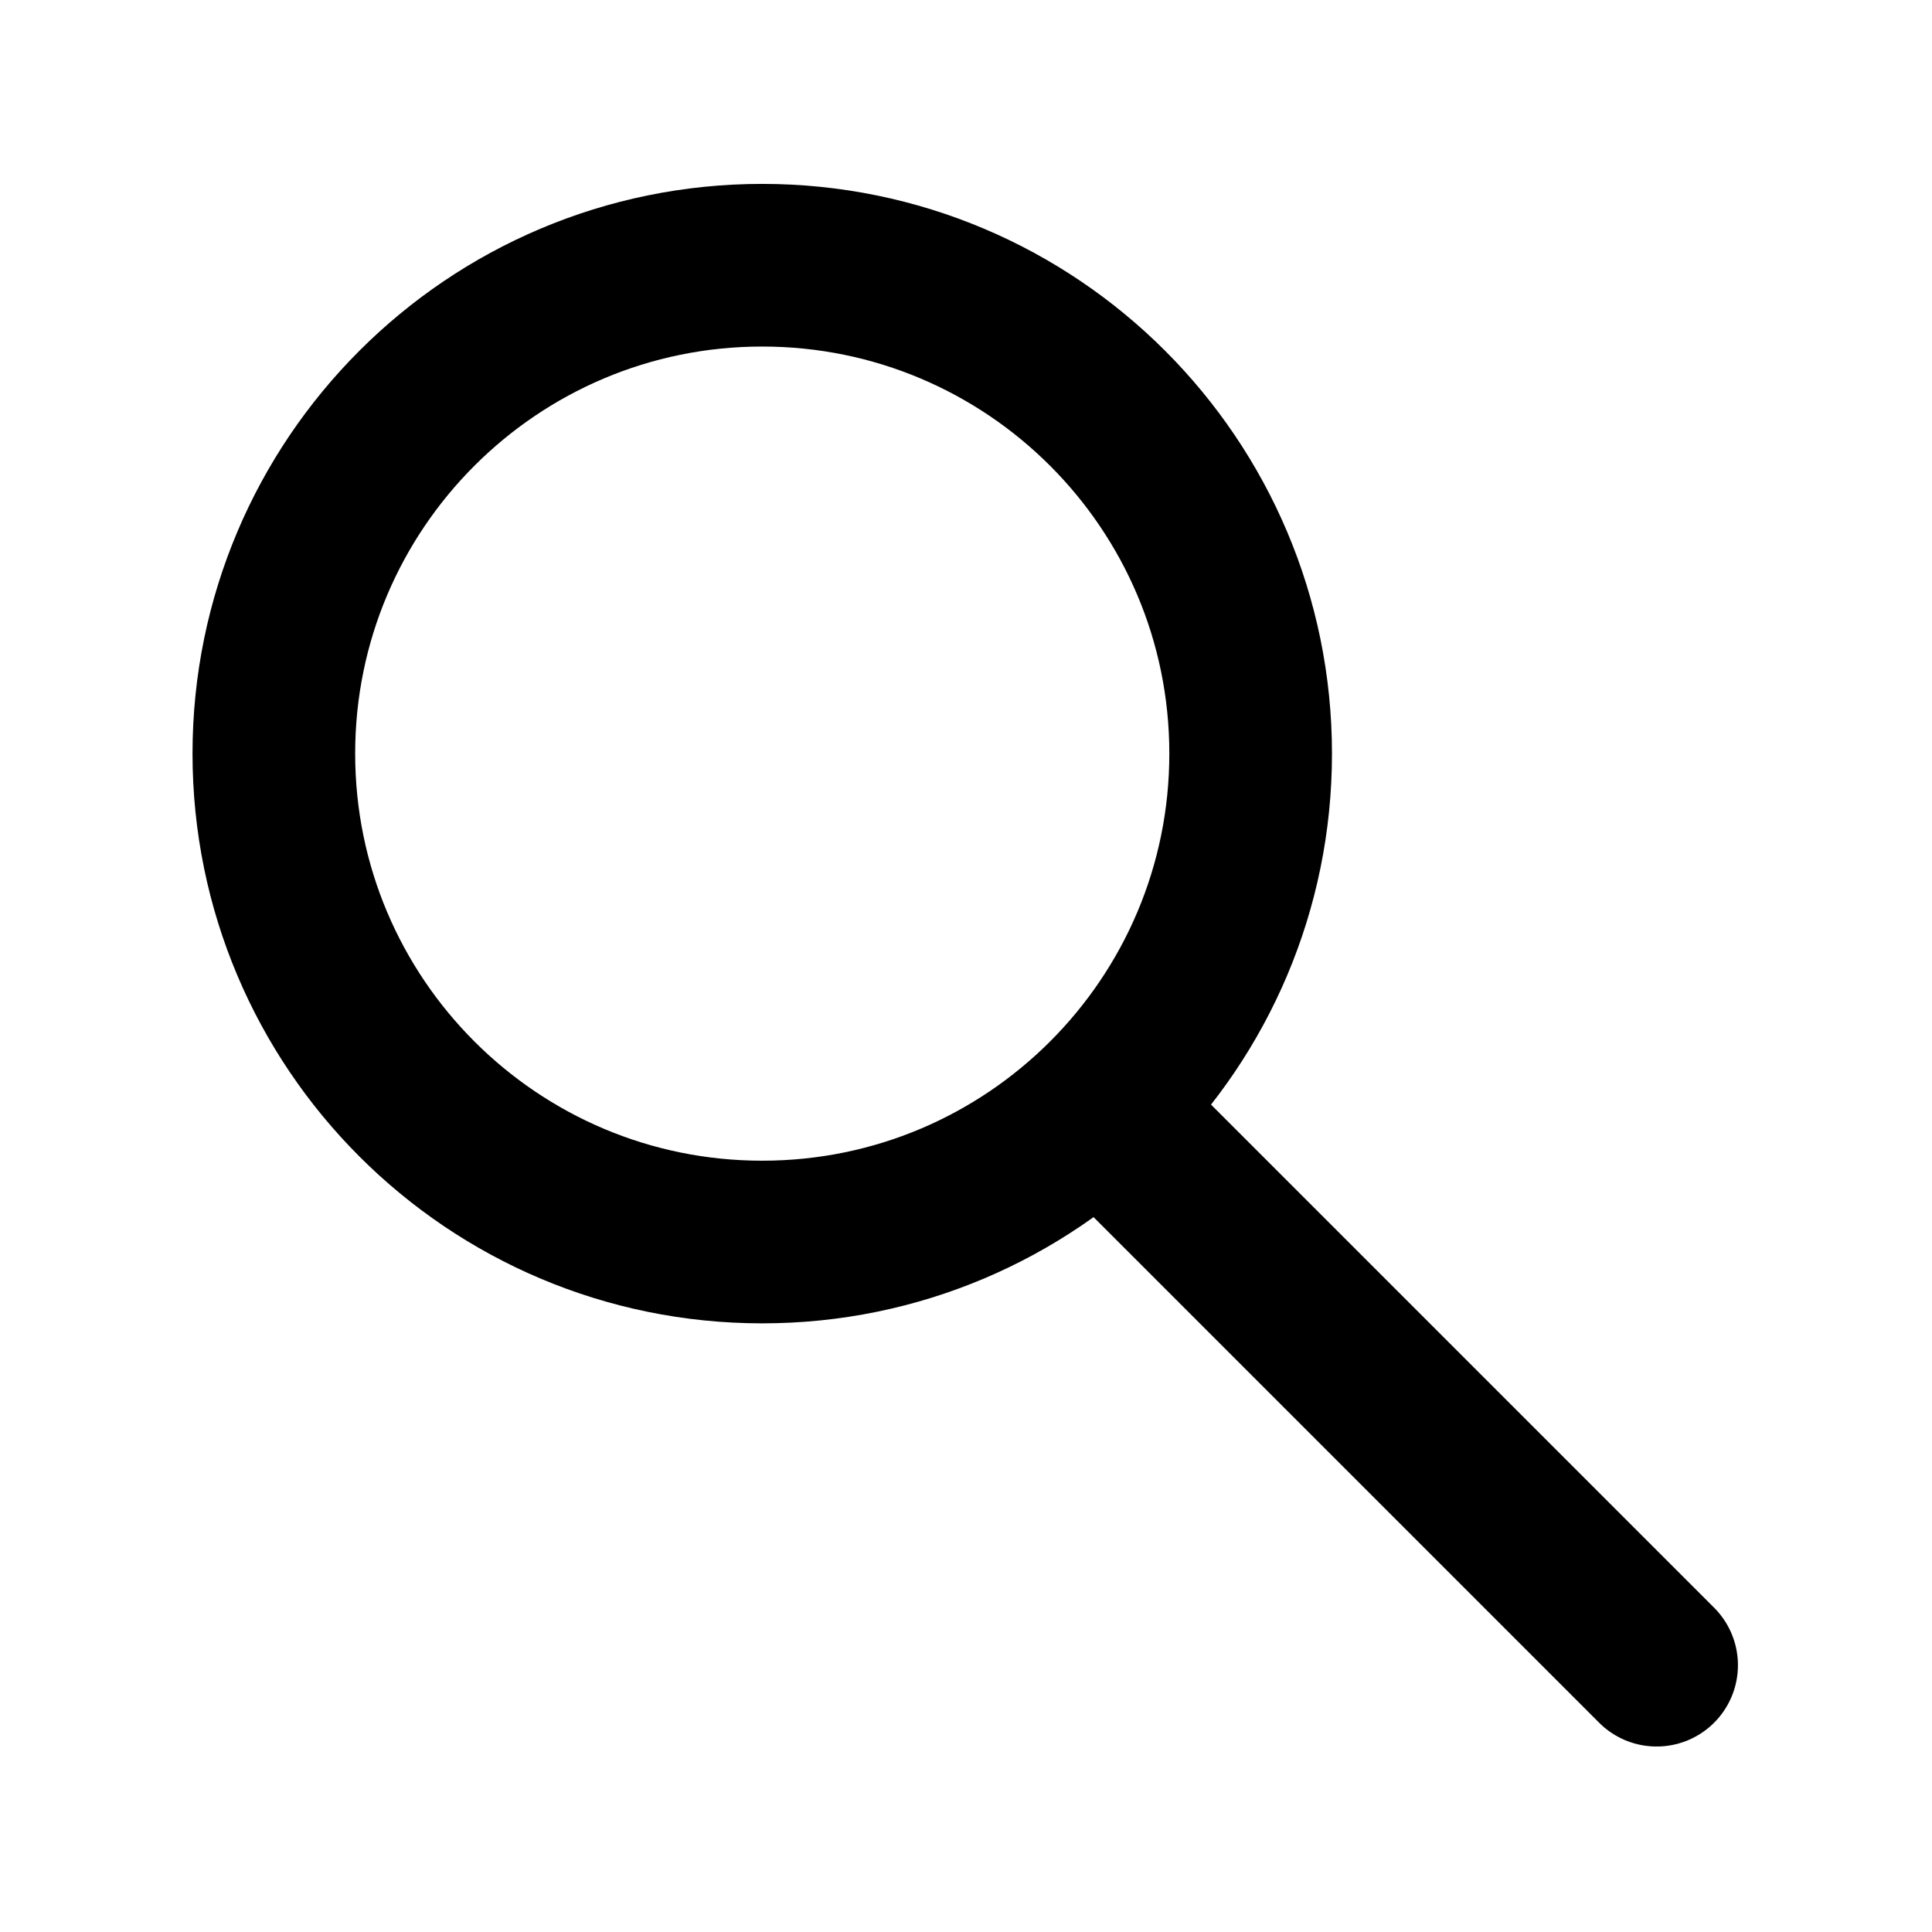
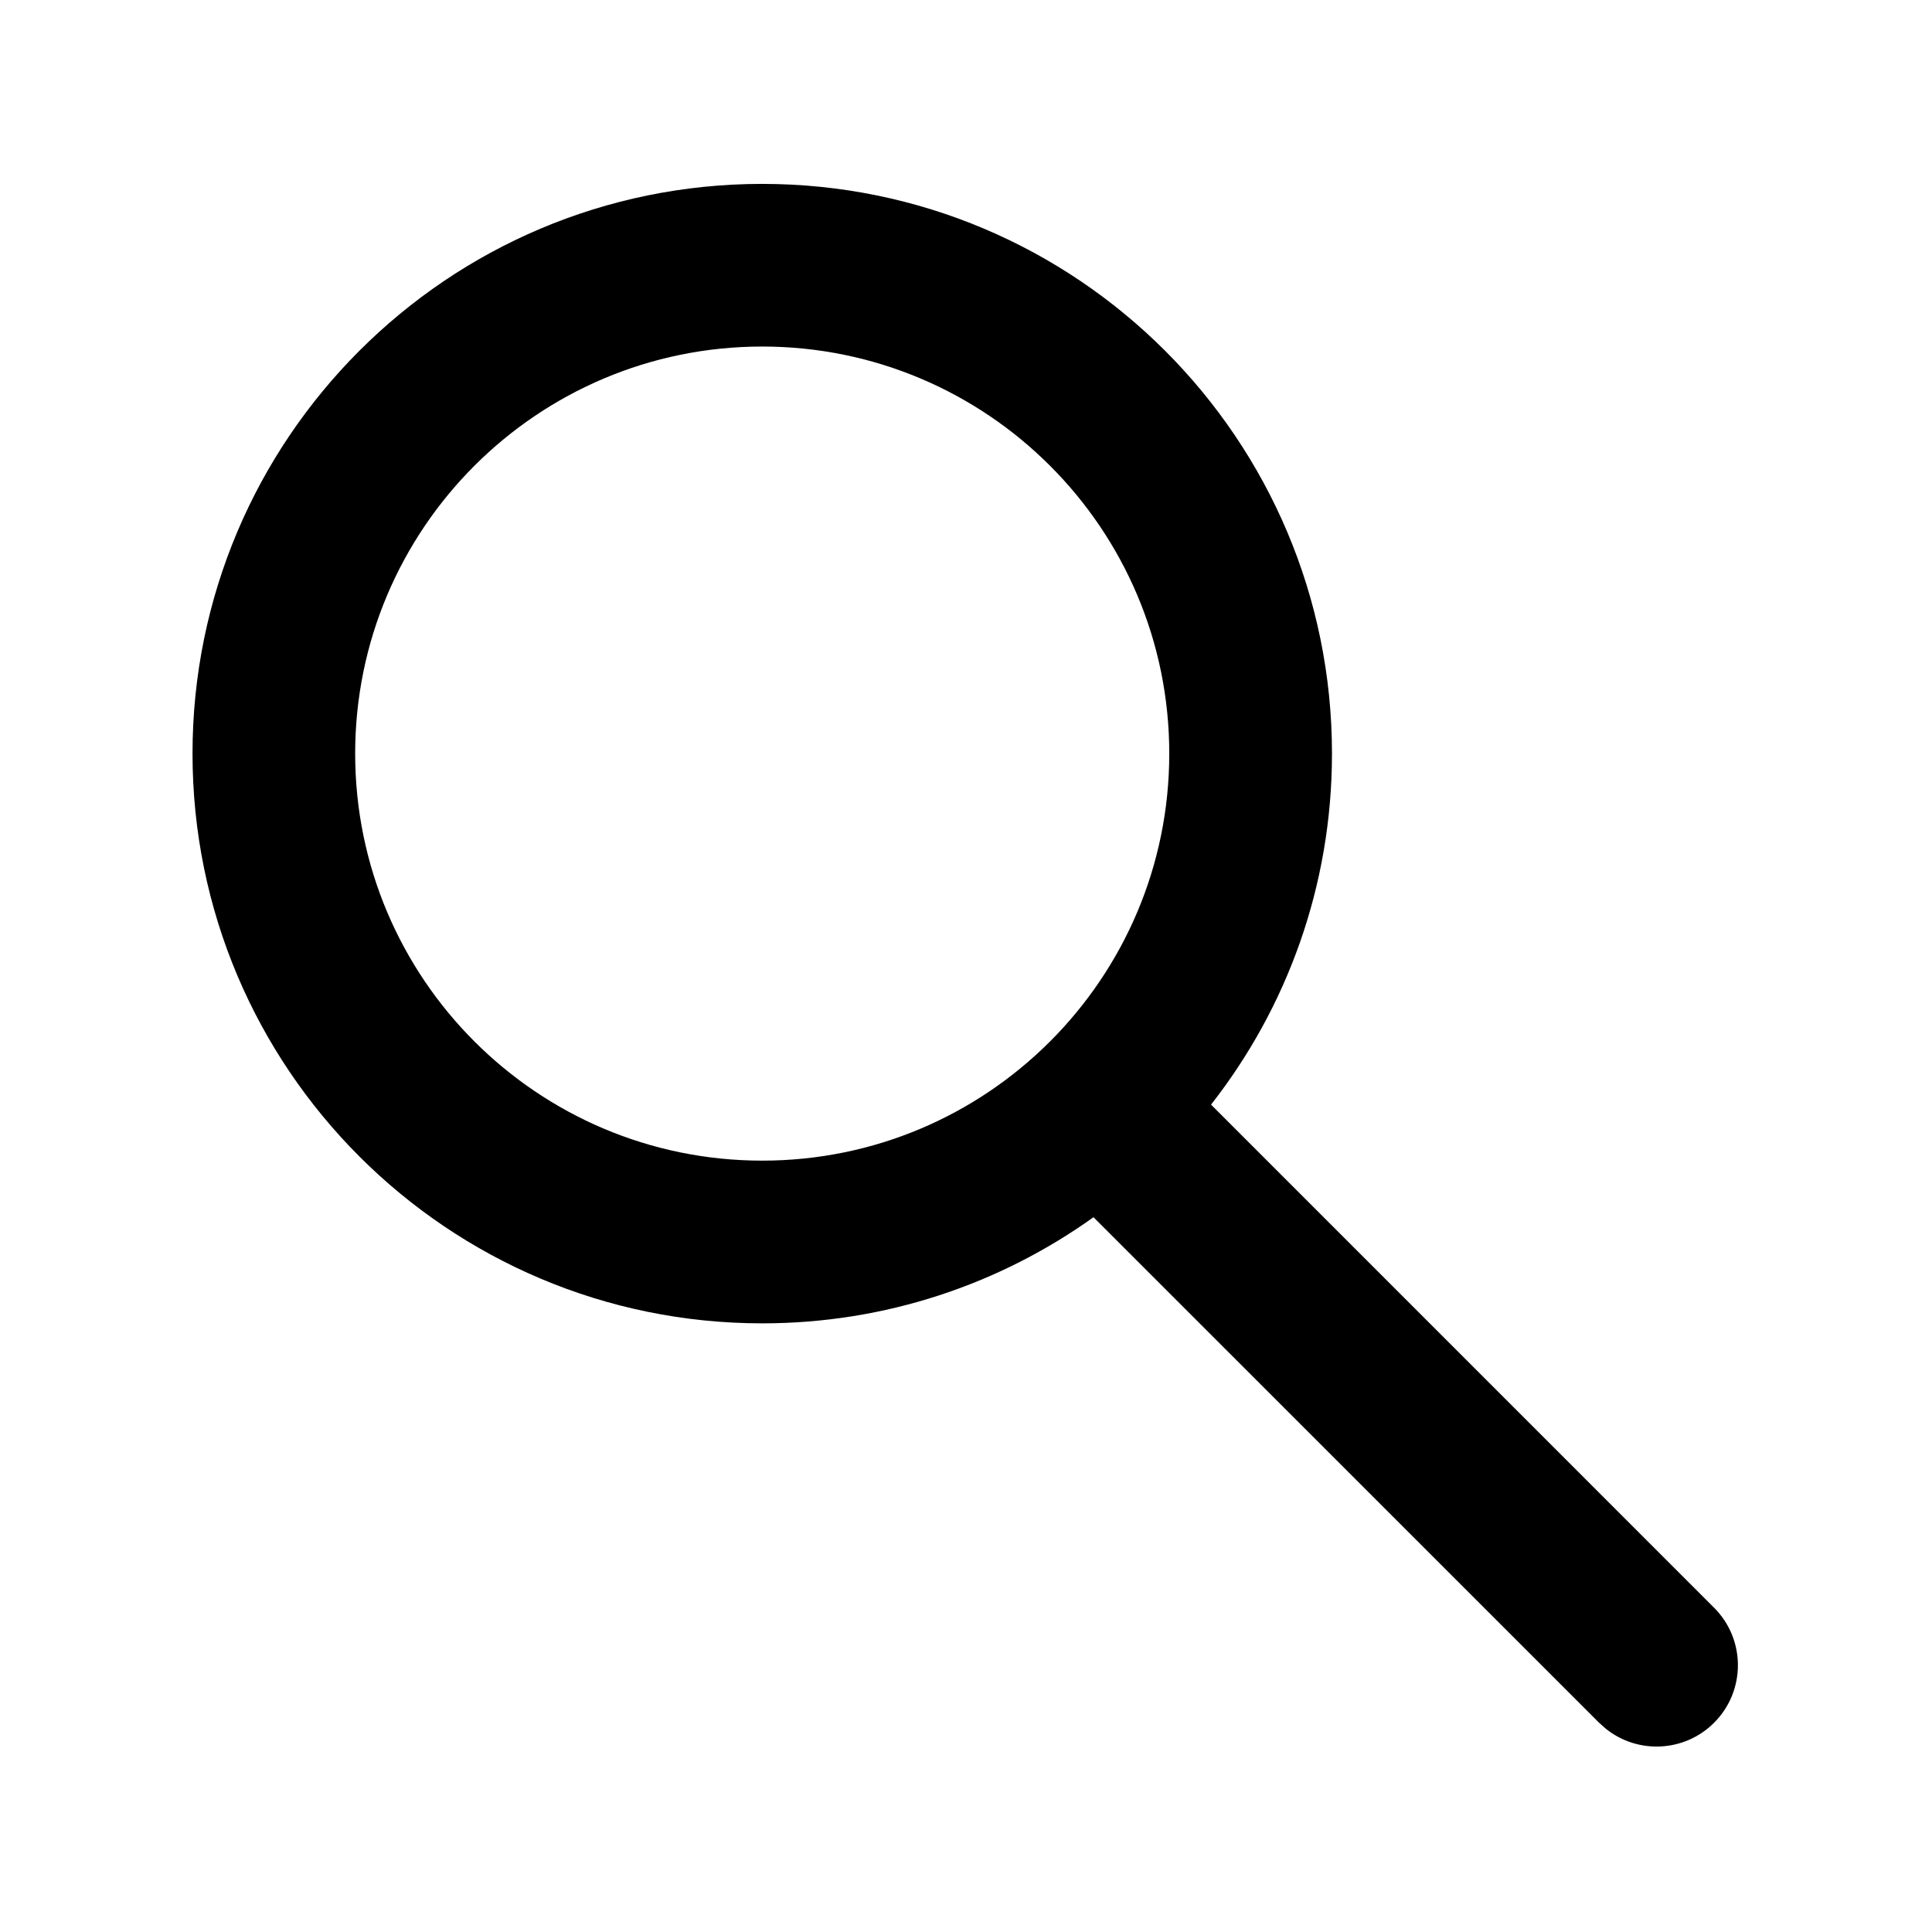
<svg xmlns="http://www.w3.org/2000/svg" width="32px" height="32px" viewBox="0 0 32 32" version="1.1">
  <g id="T3883" stroke="none" stroke-width="1" fill="none" fill-rule="evenodd">
-     <g id="slice" transform="translate(-135, -173)">
-       <g id="ic_default_search_outline3" transform="translate(135, 173)">
-         <rect id="Rectangle" x="0" y="0" width="32" height="32" />
-         <g id="Group" transform="translate(4.535714, 4.392857)" fill-rule="nonzero" stroke="#000000" stroke-width="2.694">
-           <path d="M8.089,0 C12.557,0 16.179,3.622 16.179,8.089 C16.179,12.557 12.557,16.179 8.089,16.179 C3.622,16.179 0,12.557 0,8.089 C0,3.622 3.622,0 8.089,0 Z" id="Path" />
-           <line x1="22.903" y1="23.188" x2="13.921" y2="14.206" id="Path-2" stroke-linecap="round" stroke-linejoin="round" />
+     <g id="slice" transform="translate(-395, -173)">
+       <g id="ic_default_search_outline3" transform="translate(395, 173)">
+         <rect id="Rectangle" x="0" y="0" width="32" height="32" opacity="0" />
+         <g id="Group" transform="translate(2.535714, 2.392857)" fill="#000000" fill-rule="nonzero">
+           <path d="M10.089,0.653 C15.301,0.653 19.526,4.878 19.526,10.089 C19.526,12.282 18.778,14.301 17.523,15.903 L25.855,24.236 C26.381,24.762 26.381,25.615 25.855,26.141 C25.364,26.632 24.589,26.665 24.06,26.239 L23.95,26.141 L15.576,17.768 C14.03,18.874 12.136,19.526 10.089,19.526 C4.878,19.526 0.653,15.301 0.653,10.089 C0.653,4.878 4.878,0.653 10.089,0.653 Z M10.089,3.347 C6.366,3.347 3.347,6.366 3.347,10.089 C3.347,13.813 6.366,16.831 10.089,16.831 C13.813,16.831 16.831,13.813 16.831,10.089 C16.831,6.366 13.813,3.347 10.089,3.347 Z" id="Combined-Shape" />
        </g>
      </g>
    </g>
  </g>
</svg>
